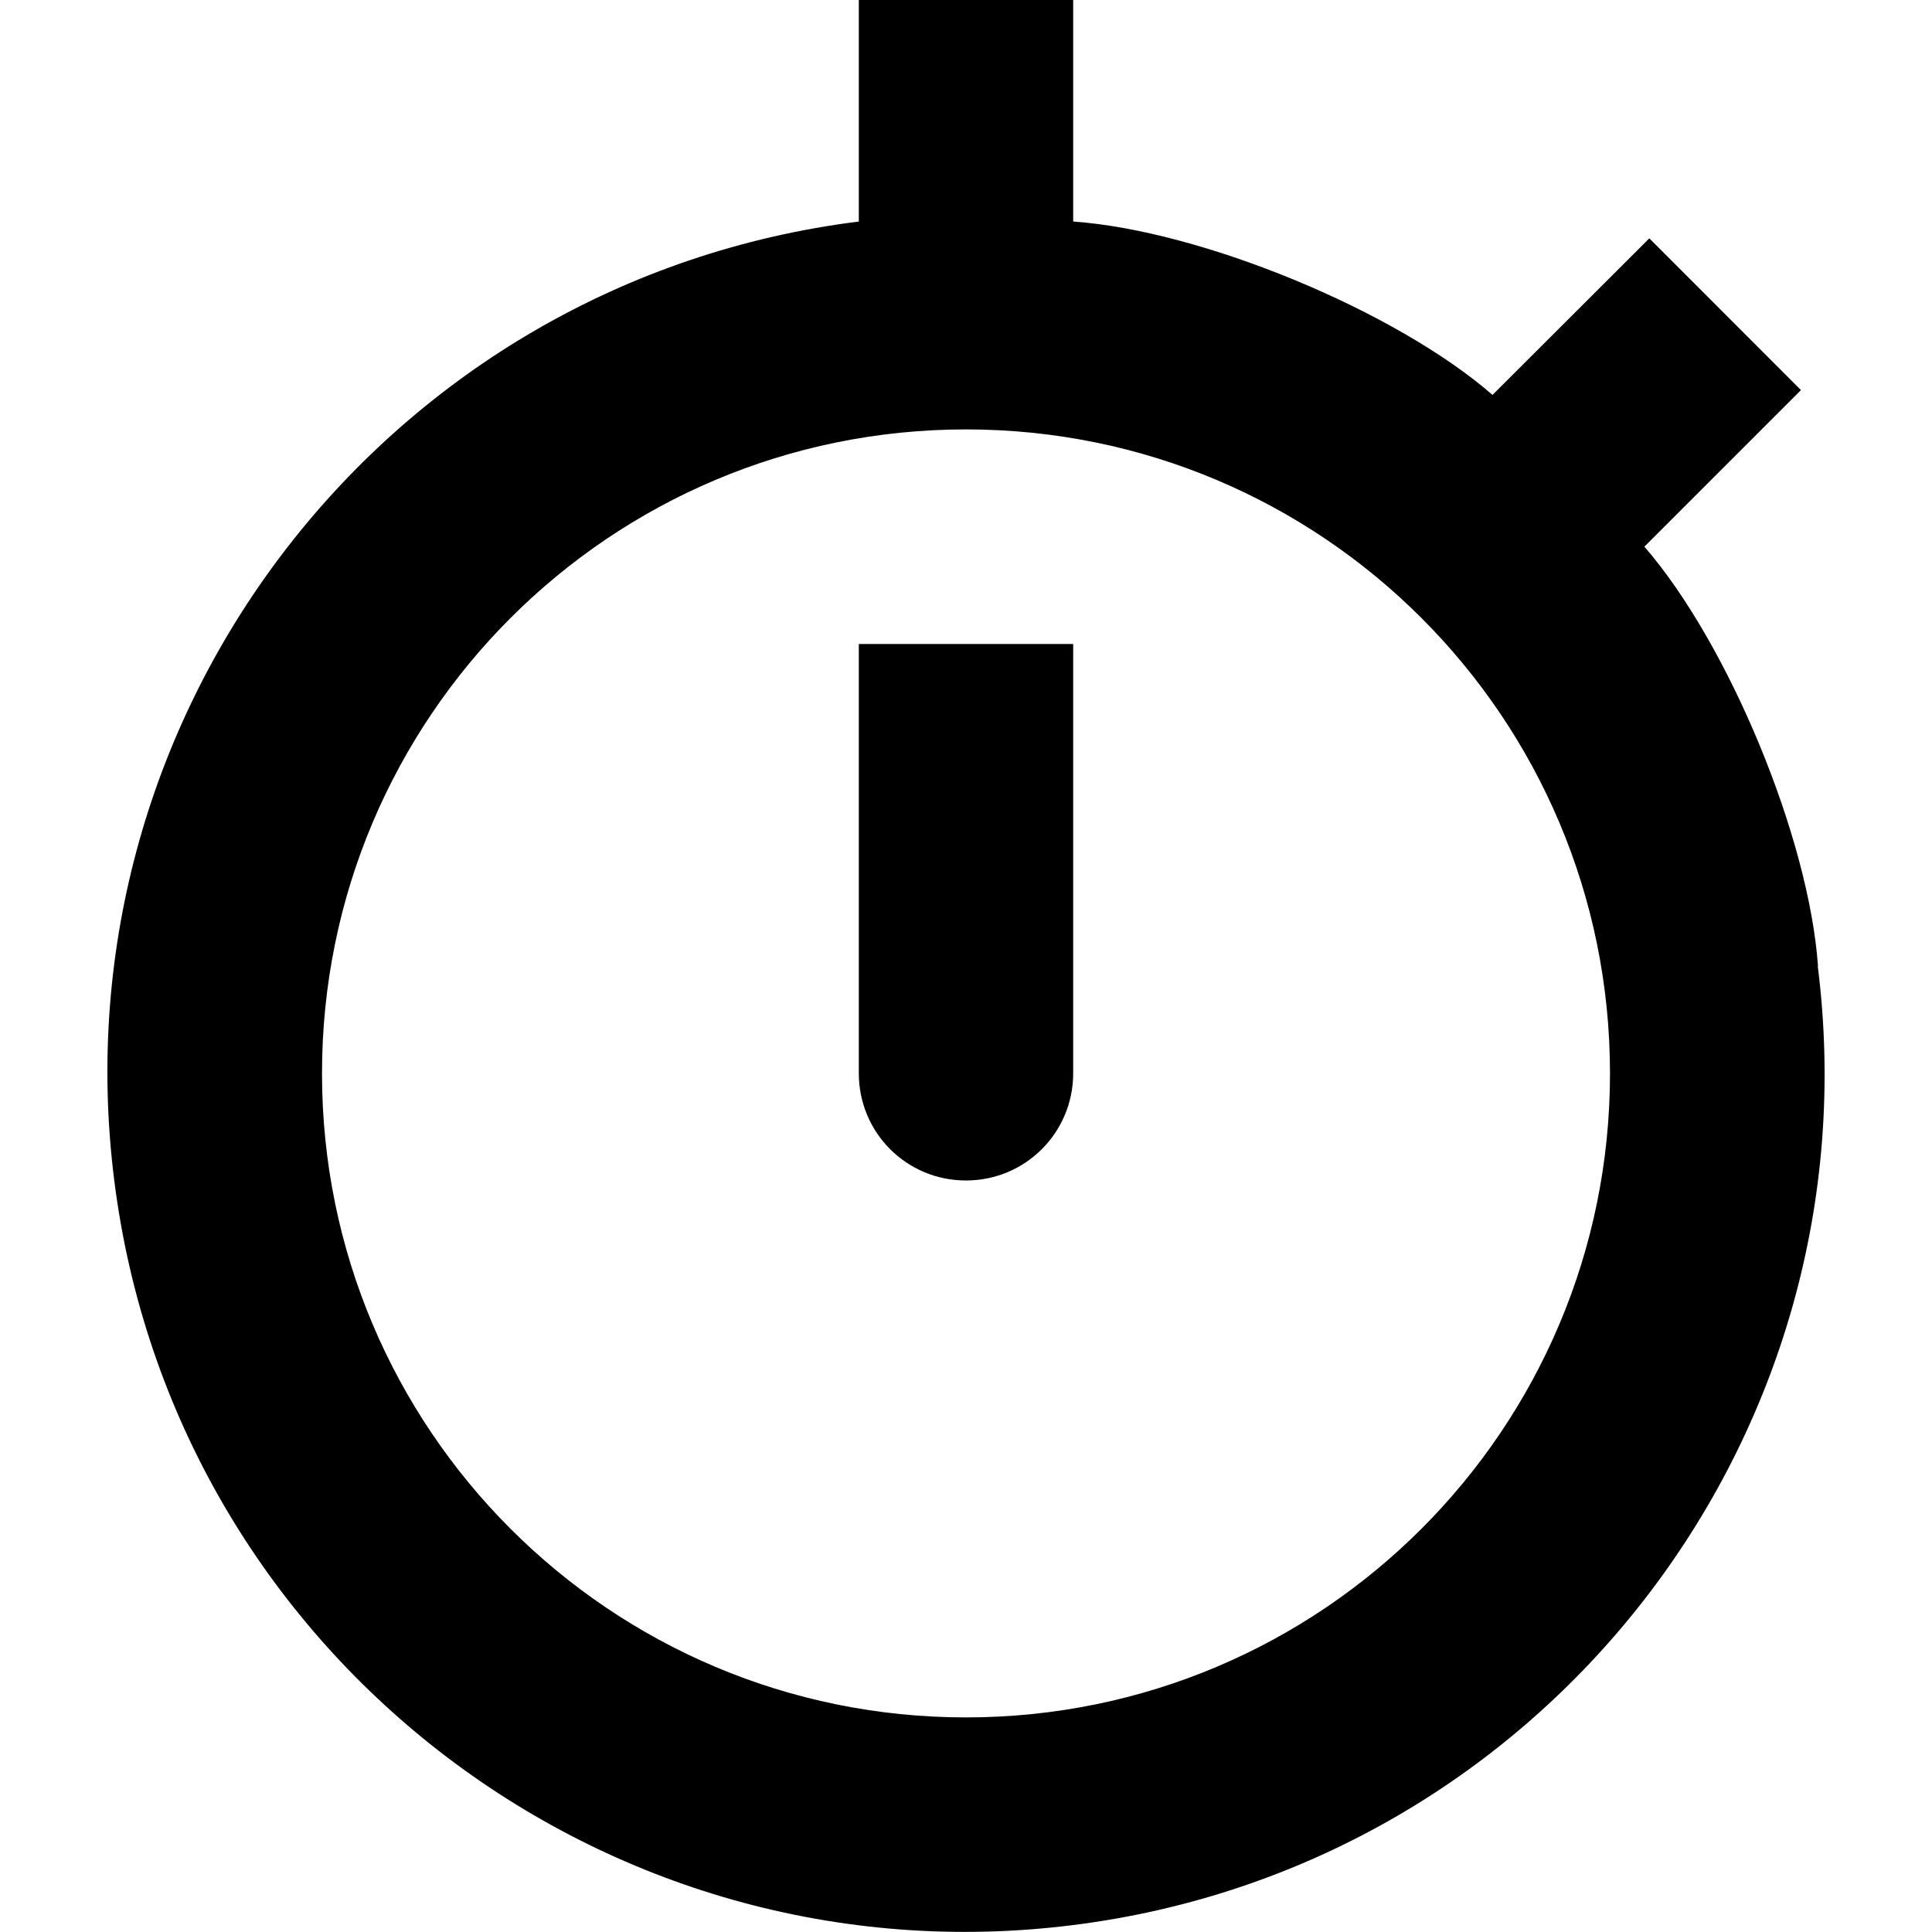
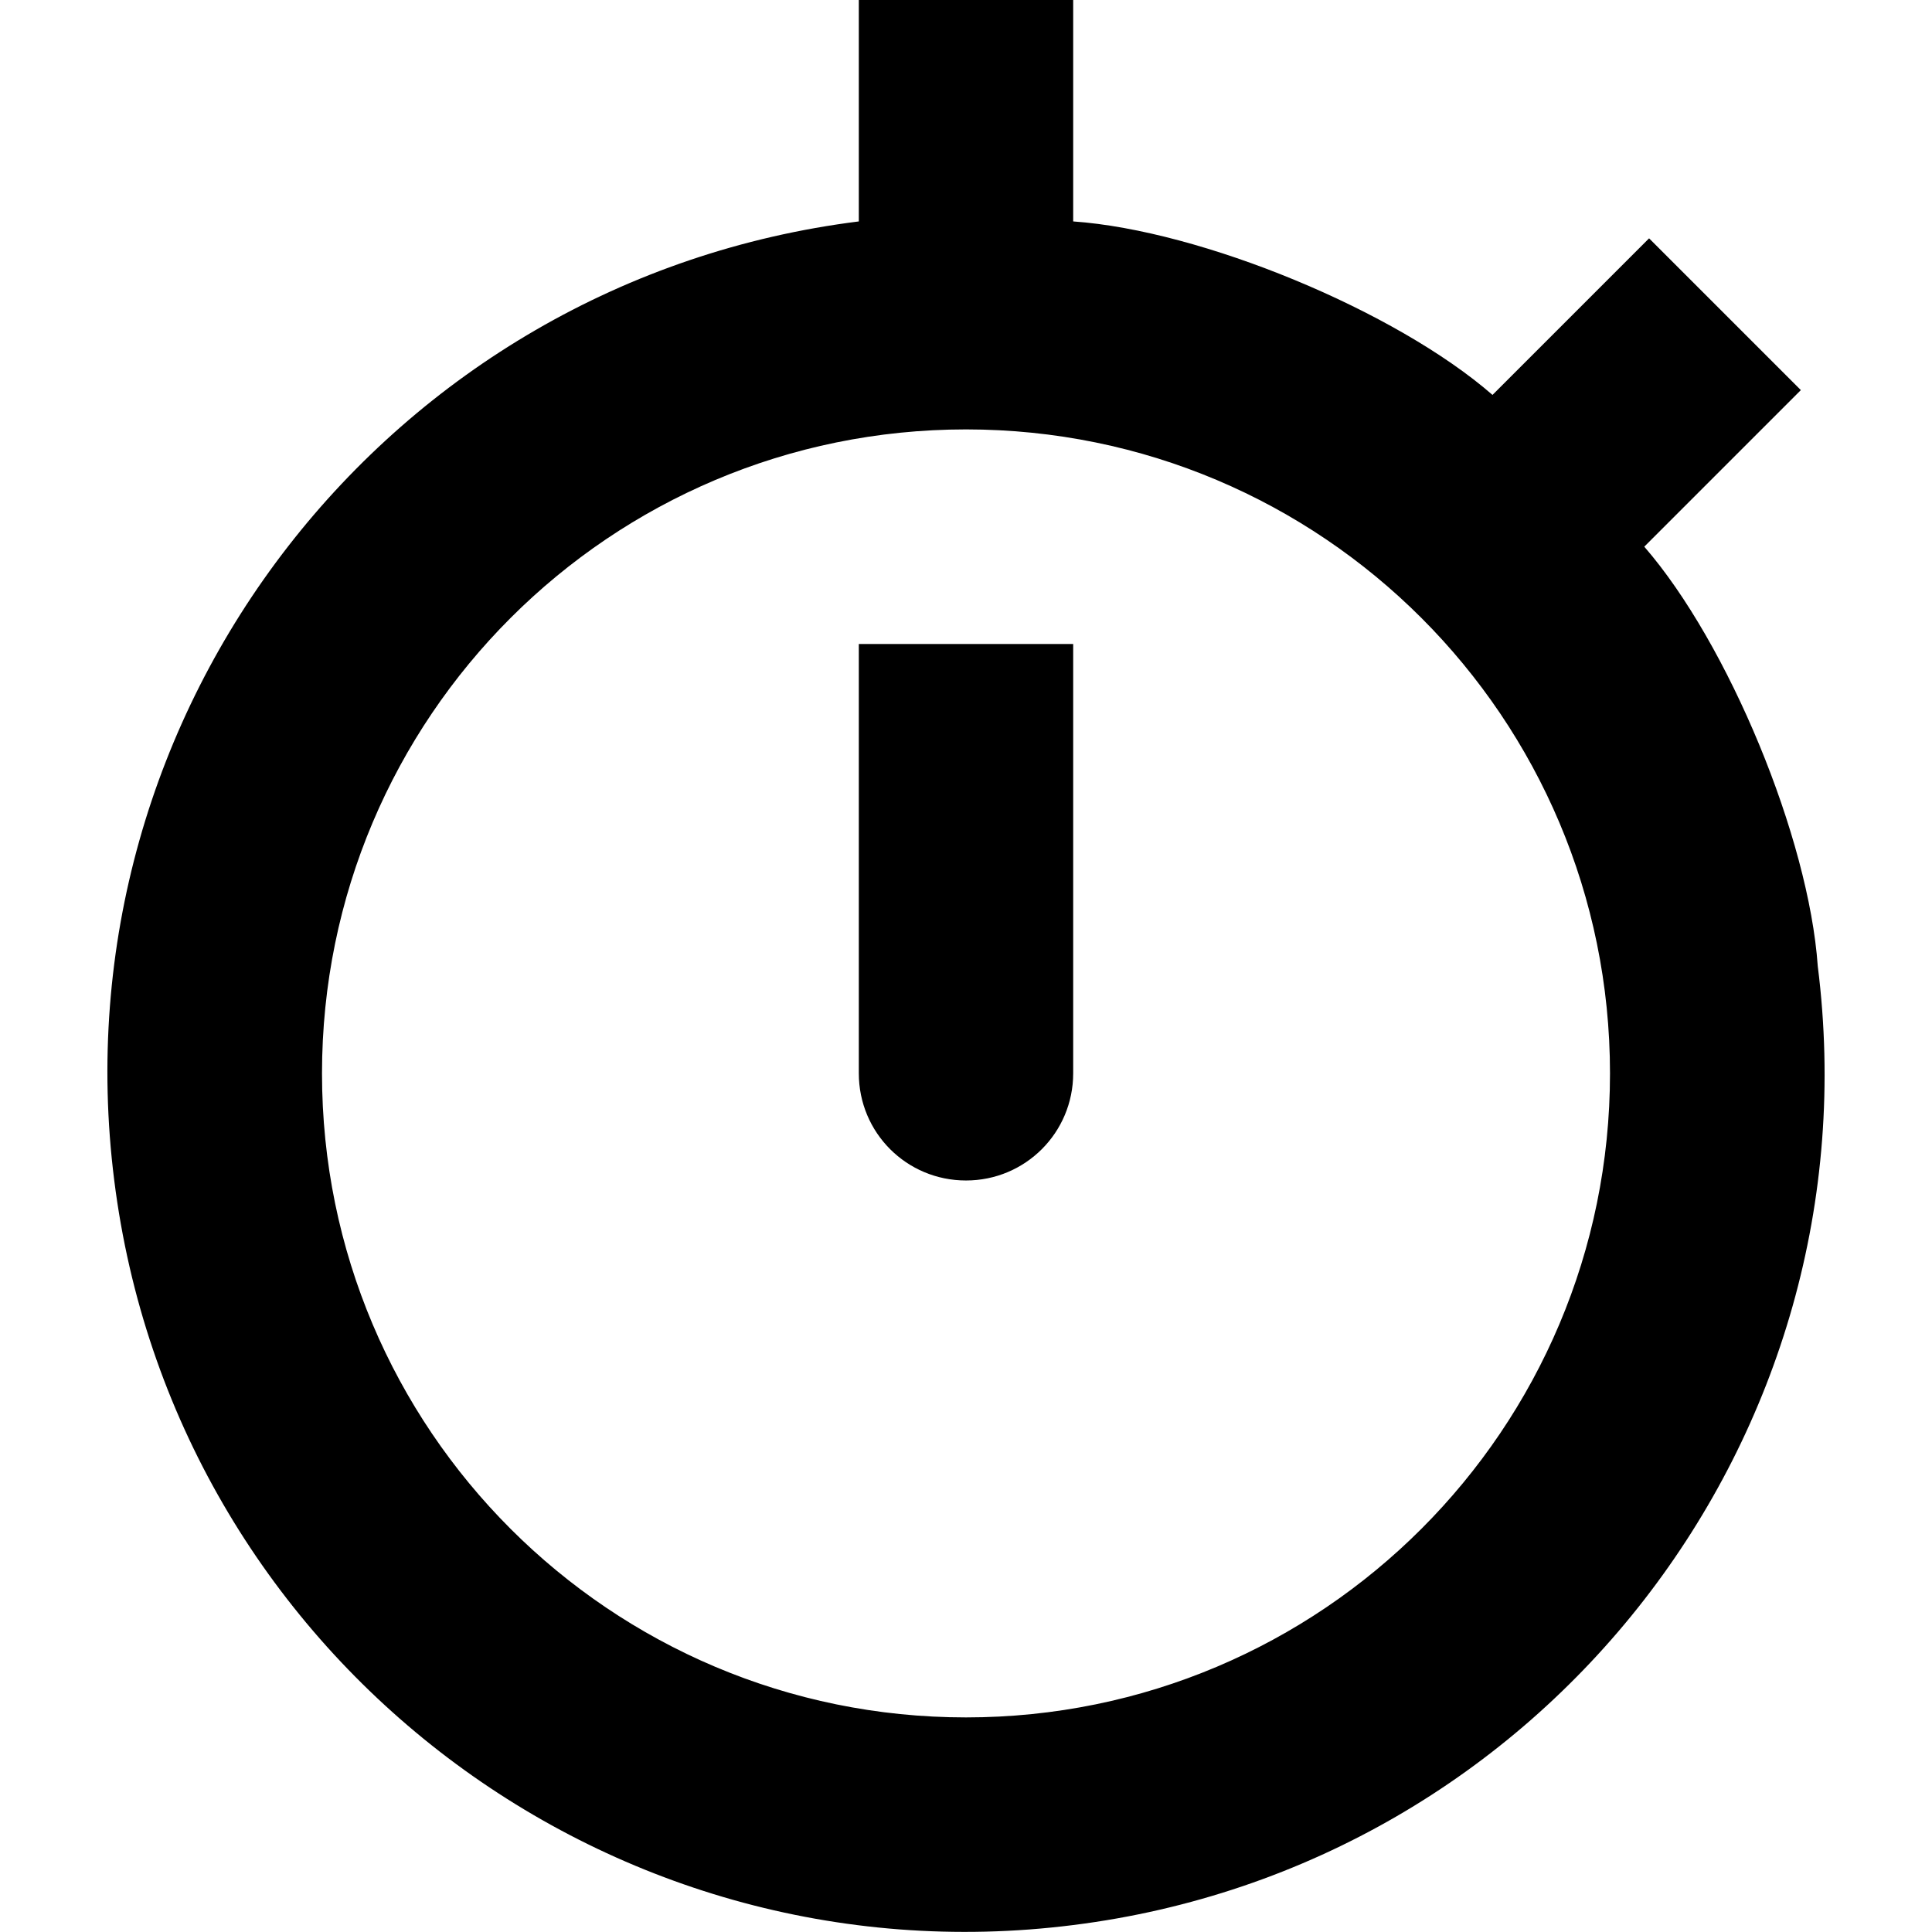
- <svg xmlns="http://www.w3.org/2000/svg" width="17.25" height="17.25" viewBox="391.375 216.374 17.25 17.25" enable-background="new 391.375 216.374 17.25 17.25">
-   <path d="M400.957 222.124v3.833c0 .53-.427.957-.957.957s-.957-.426-.957-.957v-3.833h1.914zM407.605 225c.53 4.198-2.447 8.035-6.648 8.562-4.198.53-8.035-2.447-8.562-6.65-.53-4.197 2.447-8.034 6.648-8.56v-1.98h1.914v1.98c1.144.08 2.88.796 3.744 1.548l1.4-1.398 1.354 1.355-1.398 1.398c.752.866 1.47 2.6 1.55 3.745zm-1.855.958c0-3.177-2.573-5.75-5.75-5.75s-5.75 2.573-5.75 5.75 2.573 5.75 5.75 5.75 5.75-2.574 5.75-5.75z" />
+ <svg xmlns="http://www.w3.org/2000/svg" version="1.1" id="Layer_1" x="0px" y="0px" width="17.25px" height="17.25px" viewBox="391.375 216.374 17.25 17.25" enable-background="new 391.375 216.374 17.25 17.25" xml:space="preserve">
+   <g>
+     <path d="M400.957,222.124v3.833c0,0.53-0.427,0.957-0.957,0.957s-0.957-0.426-0.957-0.957v-3.833H400.957z" />
+     <path d="M407.605,225c0.53,4.198-2.447,8.035-6.648,8.562c-4.198,0.53-8.035-2.447-8.562-6.649     c-0.53-4.198,2.447-8.035,6.648-8.562v-1.978h1.914v1.978c1.144,0.08,2.88,0.797,3.744,1.549l1.398-1.398l1.355,1.355     l-1.398,1.398C406.808,222.121,407.525,223.856,407.605,225z M405.75,225.958c0-3.177-2.573-5.75-5.75-5.75     c-3.177,0-5.75,2.573-5.75,5.75c0,3.177,2.573,5.75,5.75,5.75C403.177,231.708,405.75,229.134,405.75,225.958z" />
+   </g>
</svg>
